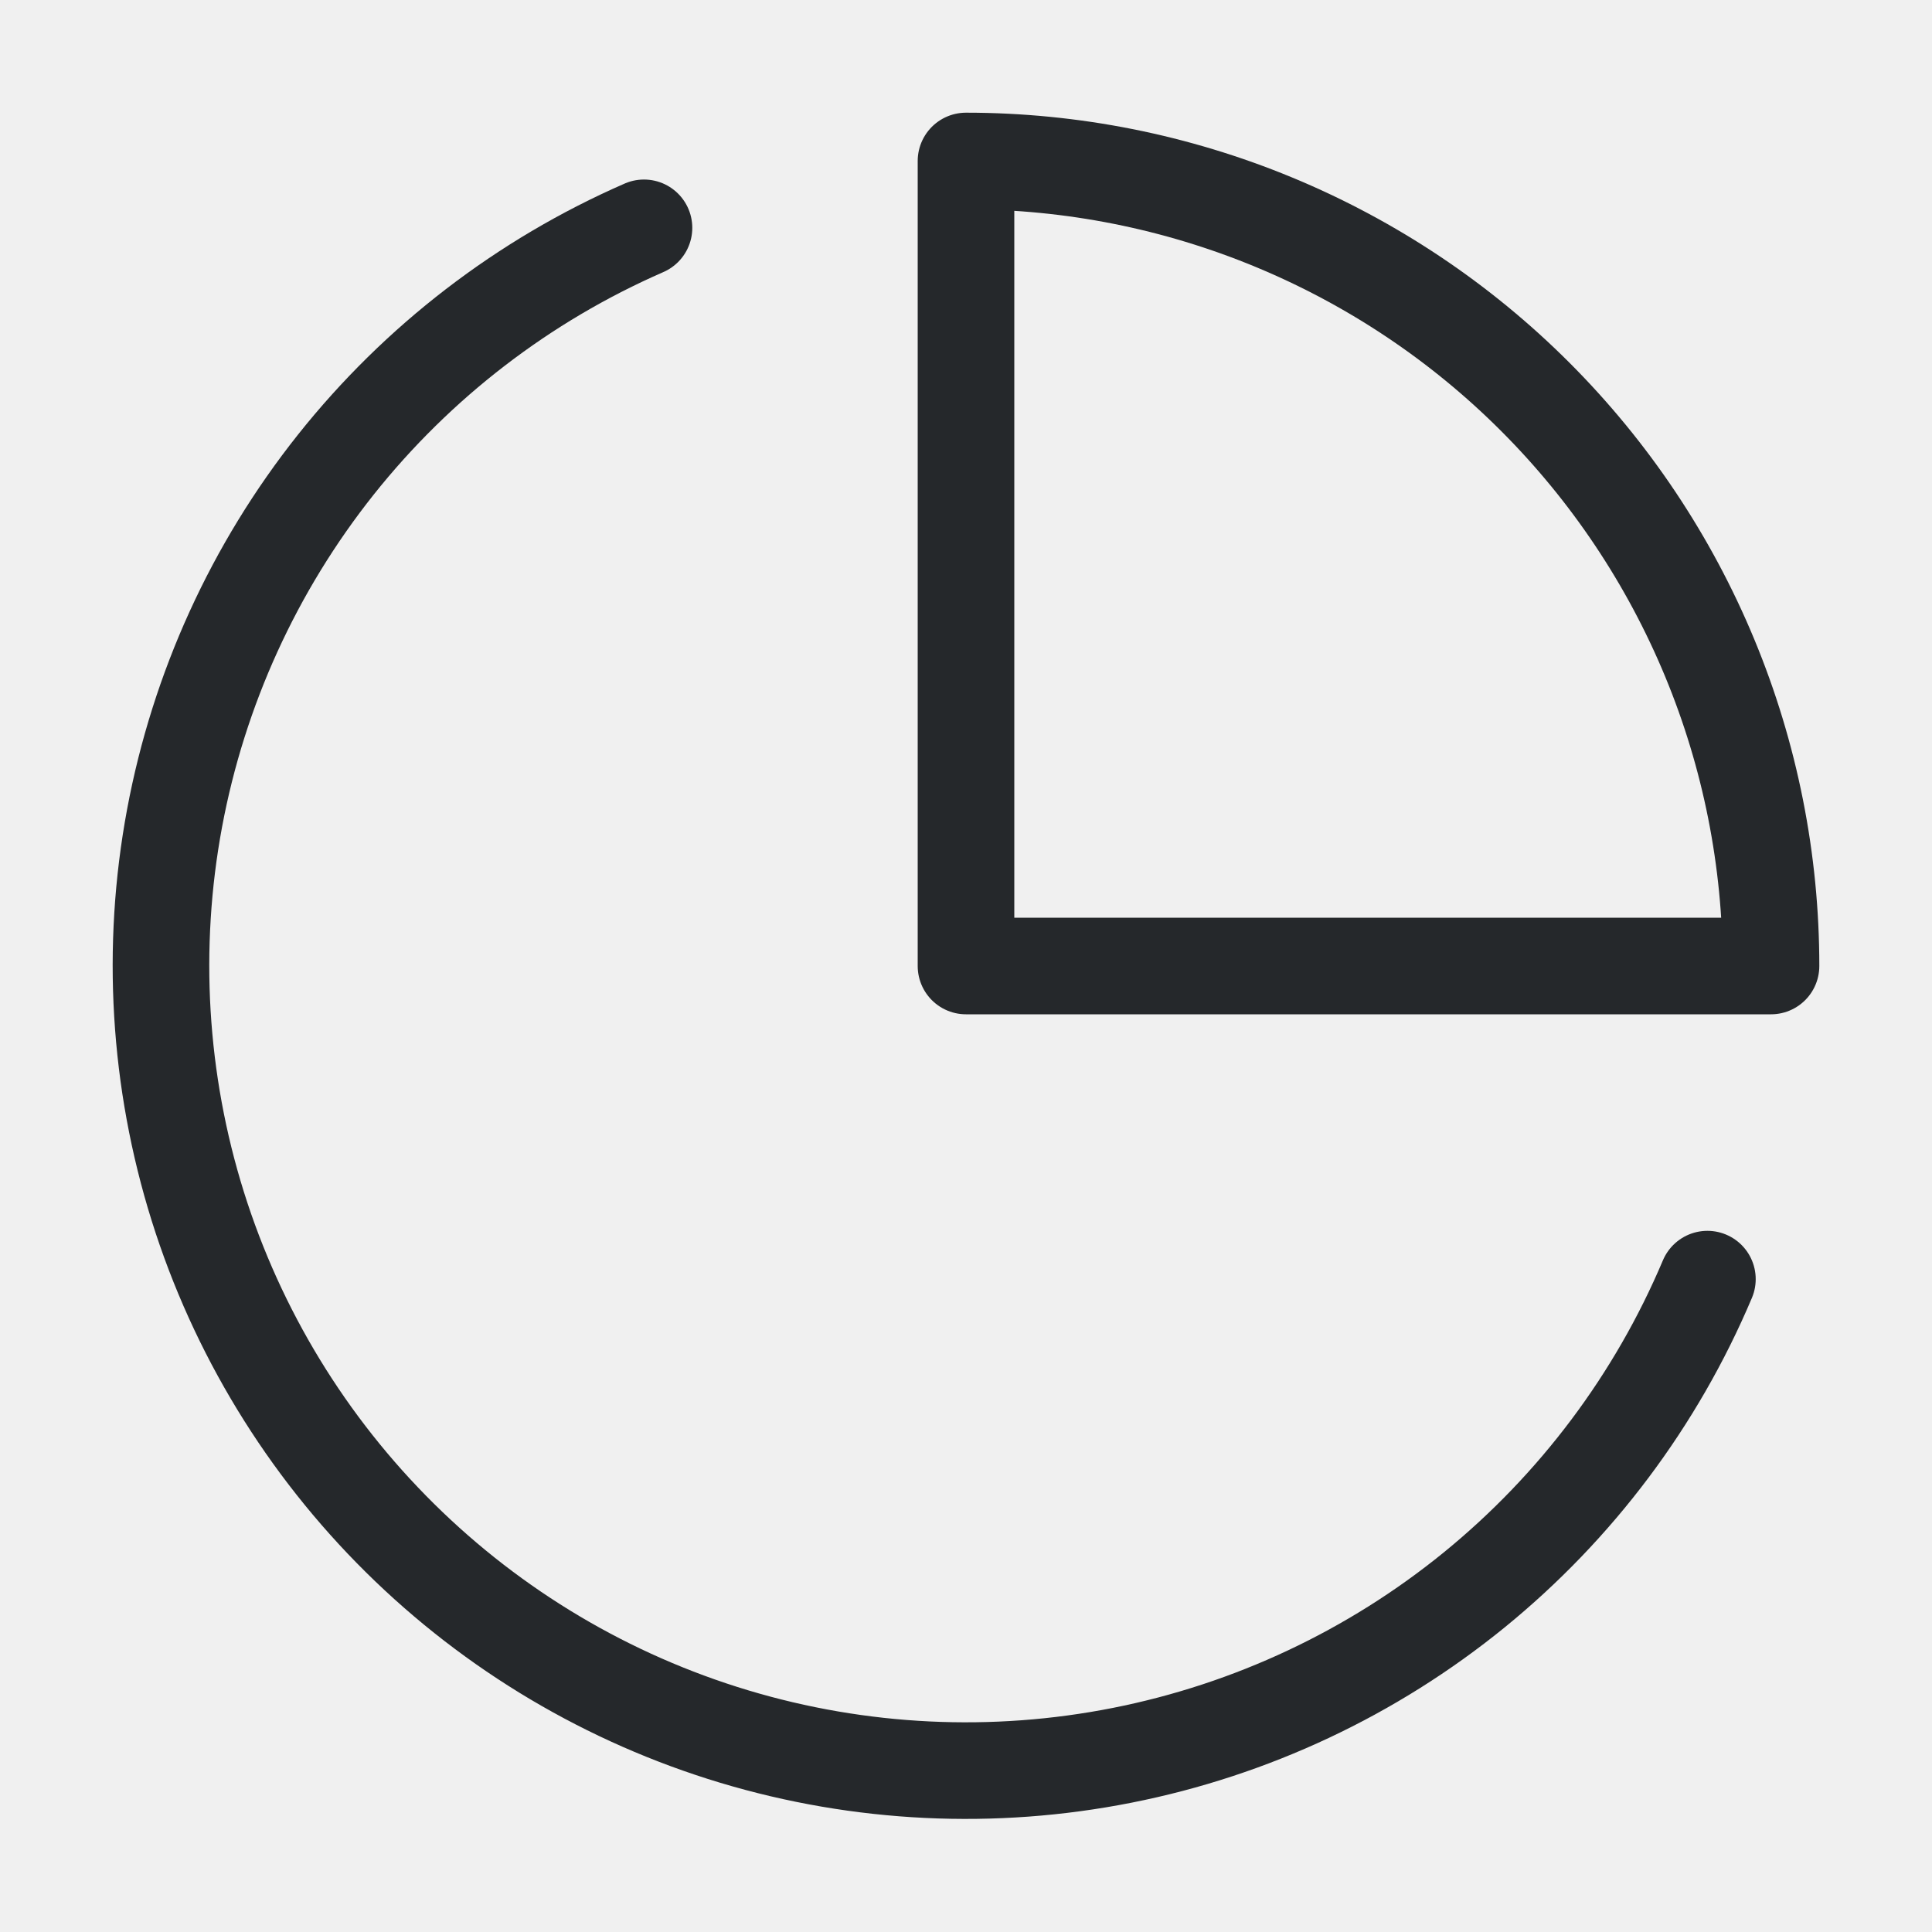
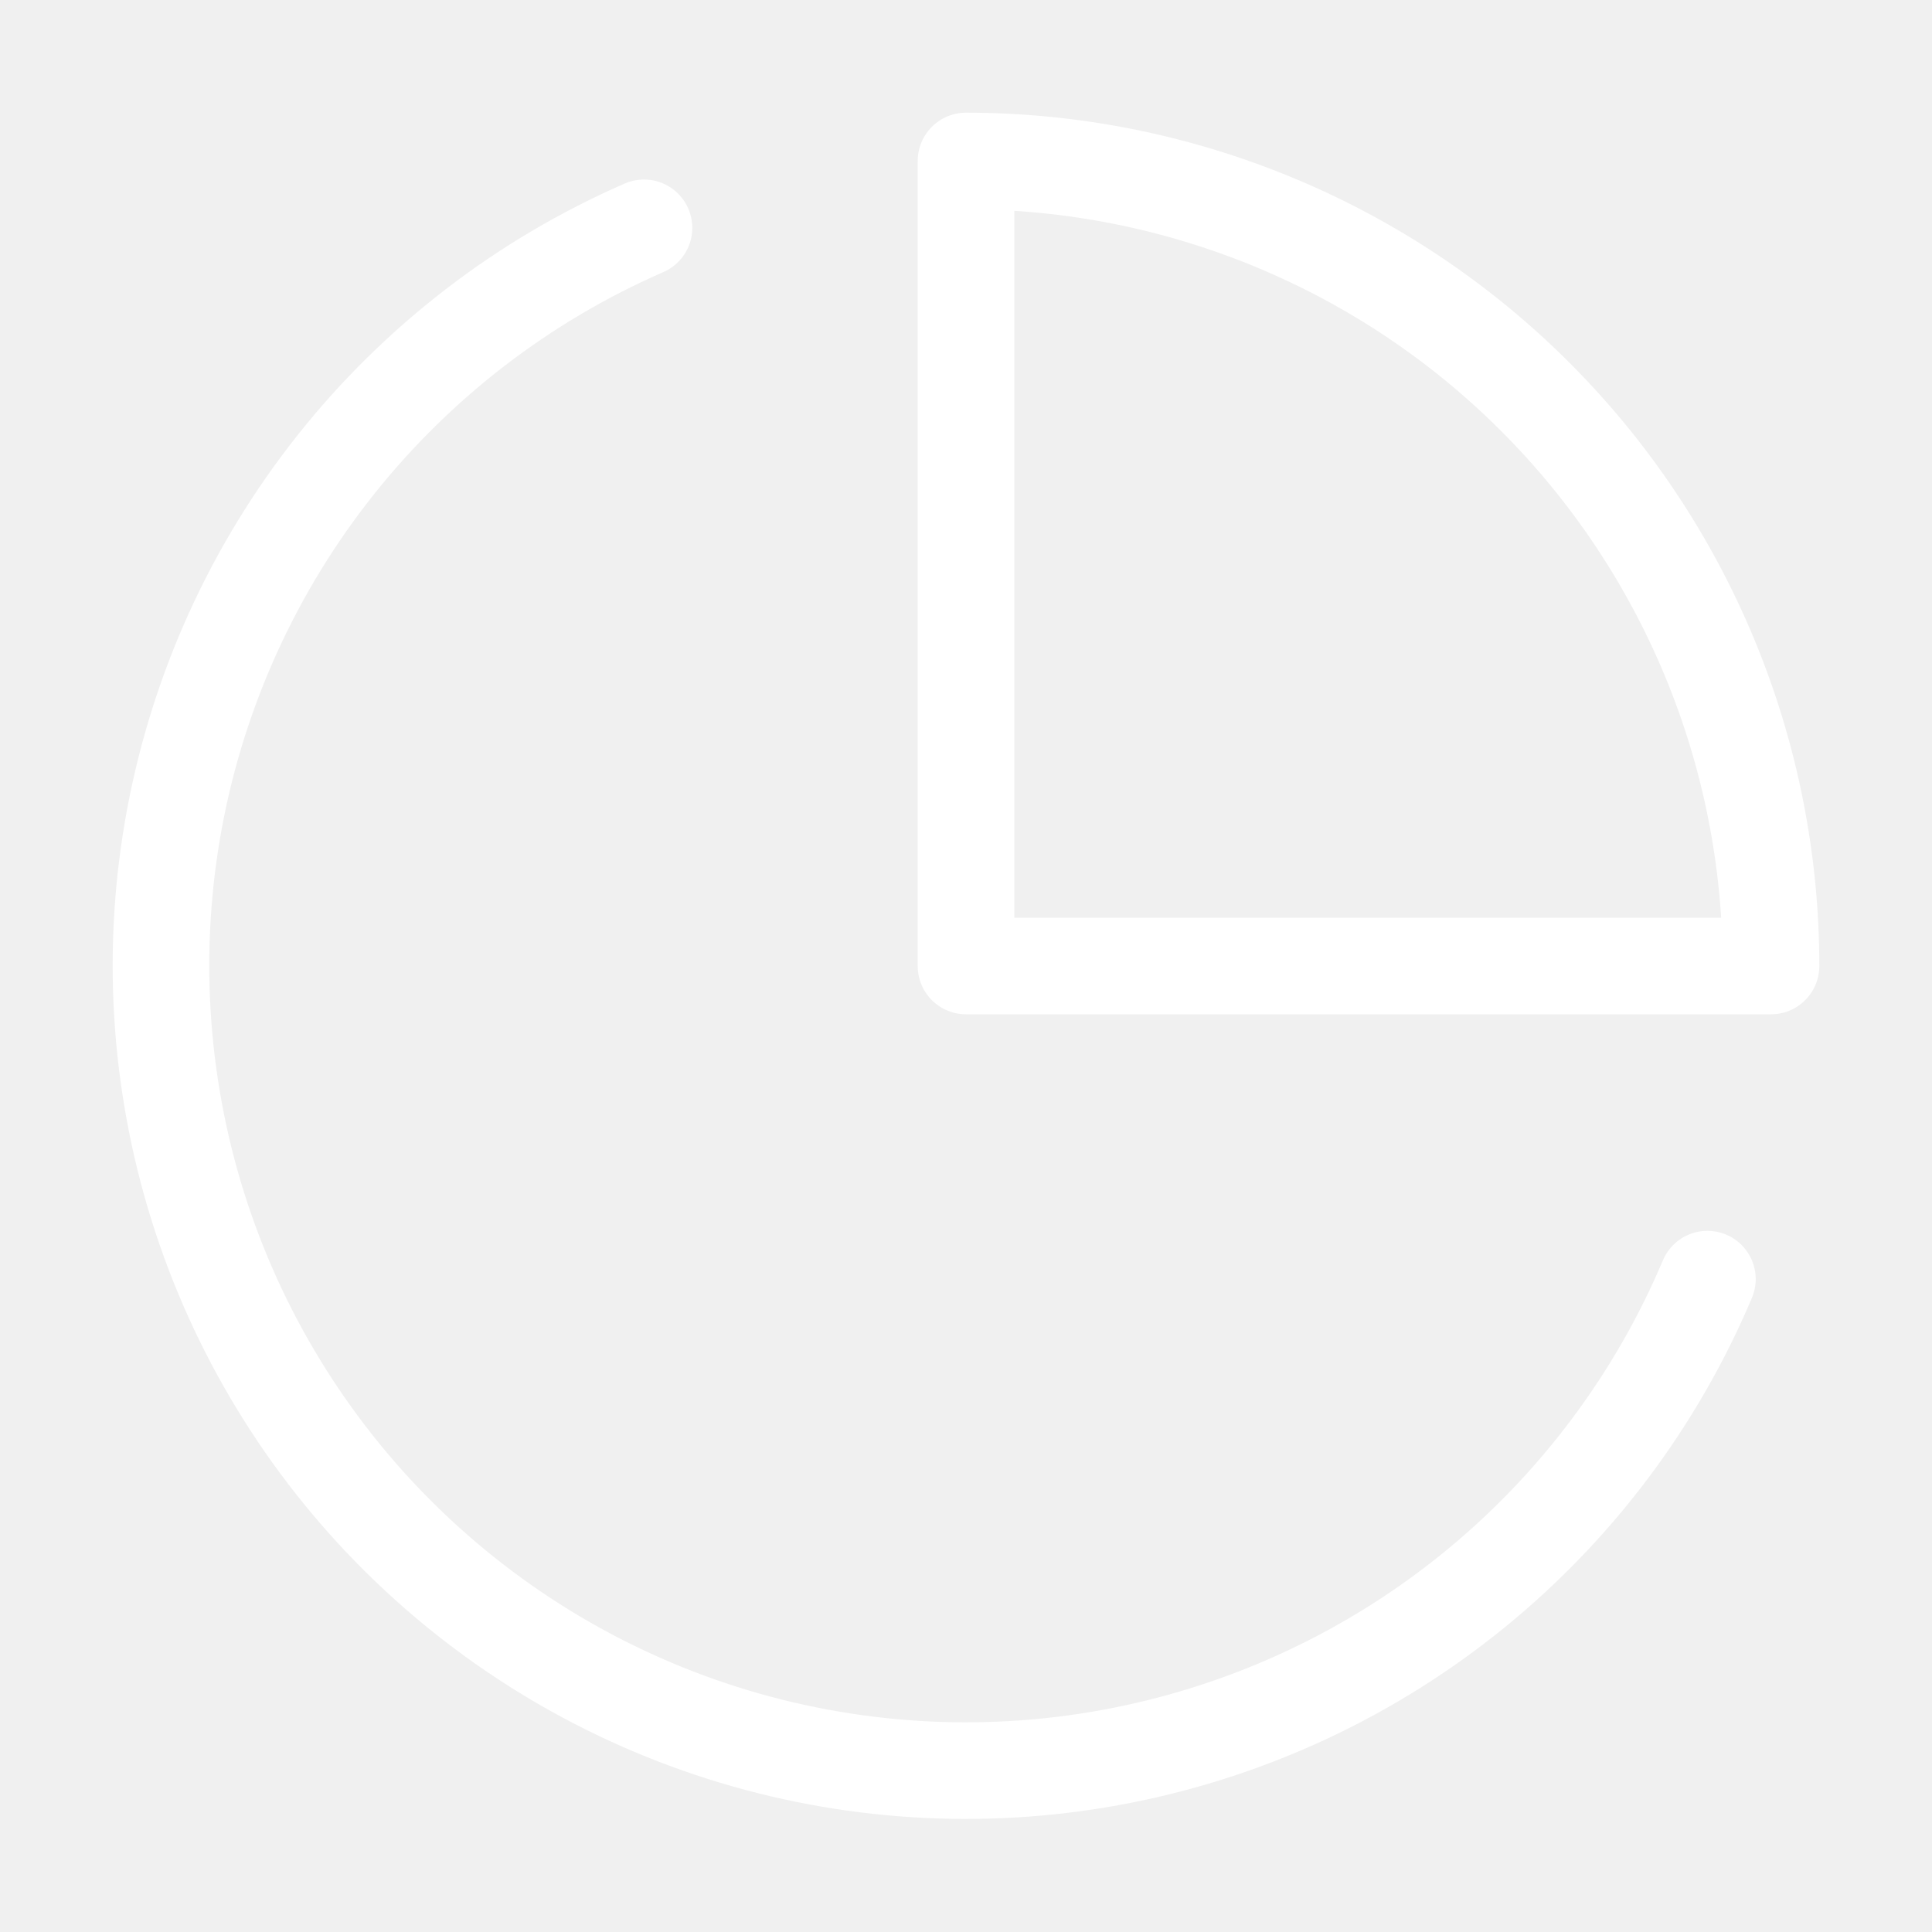
<svg xmlns="http://www.w3.org/2000/svg" width="40" height="40" viewBox="0 0 40 40" fill="none">
-   <path d="M35.35 26.483C34.29 28.991 32.631 31.2 30.52 32.919C28.408 34.637 25.908 35.812 23.237 36.341C20.567 36.87 17.807 36.737 15.2 35.953C12.593 35.169 10.218 33.758 8.282 31.844C6.346 29.93 4.908 27.571 4.094 24.973C3.281 22.375 3.116 19.617 3.614 16.941C4.113 14.265 5.259 11.751 6.953 9.62C8.648 7.489 10.838 5.806 13.333 4.717" stroke="#25282B" stroke-width="2" stroke-linecap="round" stroke-linejoin="round" />
-   <path d="M36.667 20C36.667 17.811 36.236 15.644 35.398 13.622C34.56 11.6 33.333 9.763 31.785 8.215C30.238 6.667 28.4 5.44 26.378 4.602C24.356 3.764 22.189 3.333 20 3.333V20H36.667Z" stroke="#25282B" stroke-width="2" stroke-linecap="round" stroke-linejoin="round" />
+   <path d="M35.35 26.483C34.29 28.991 32.631 31.2 30.52 32.919C28.408 34.637 25.908 35.812 23.237 36.341C20.567 36.87 17.807 36.737 15.2 35.953C12.593 35.169 10.218 33.758 8.282 31.844C6.346 29.93 4.908 27.571 4.094 24.973C3.281 22.375 3.116 19.617 3.614 16.941C4.113 14.264 5.259 11.751 6.953 9.62C8.648 7.489 10.838 5.805 13.333 4.717" stroke="white" stroke-width="2" stroke-linecap="round" stroke-linejoin="round" />
+   <path d="M36.667 20C36.667 17.811 36.236 15.644 35.398 13.622C34.56 11.6 33.333 9.762 31.785 8.215C30.238 6.667 28.4 5.439 26.378 4.602C24.356 3.764 22.189 3.333 20 3.333V20H36.667Z" stroke="white" stroke-width="2" stroke-linecap="round" stroke-linejoin="round" />
</svg>
